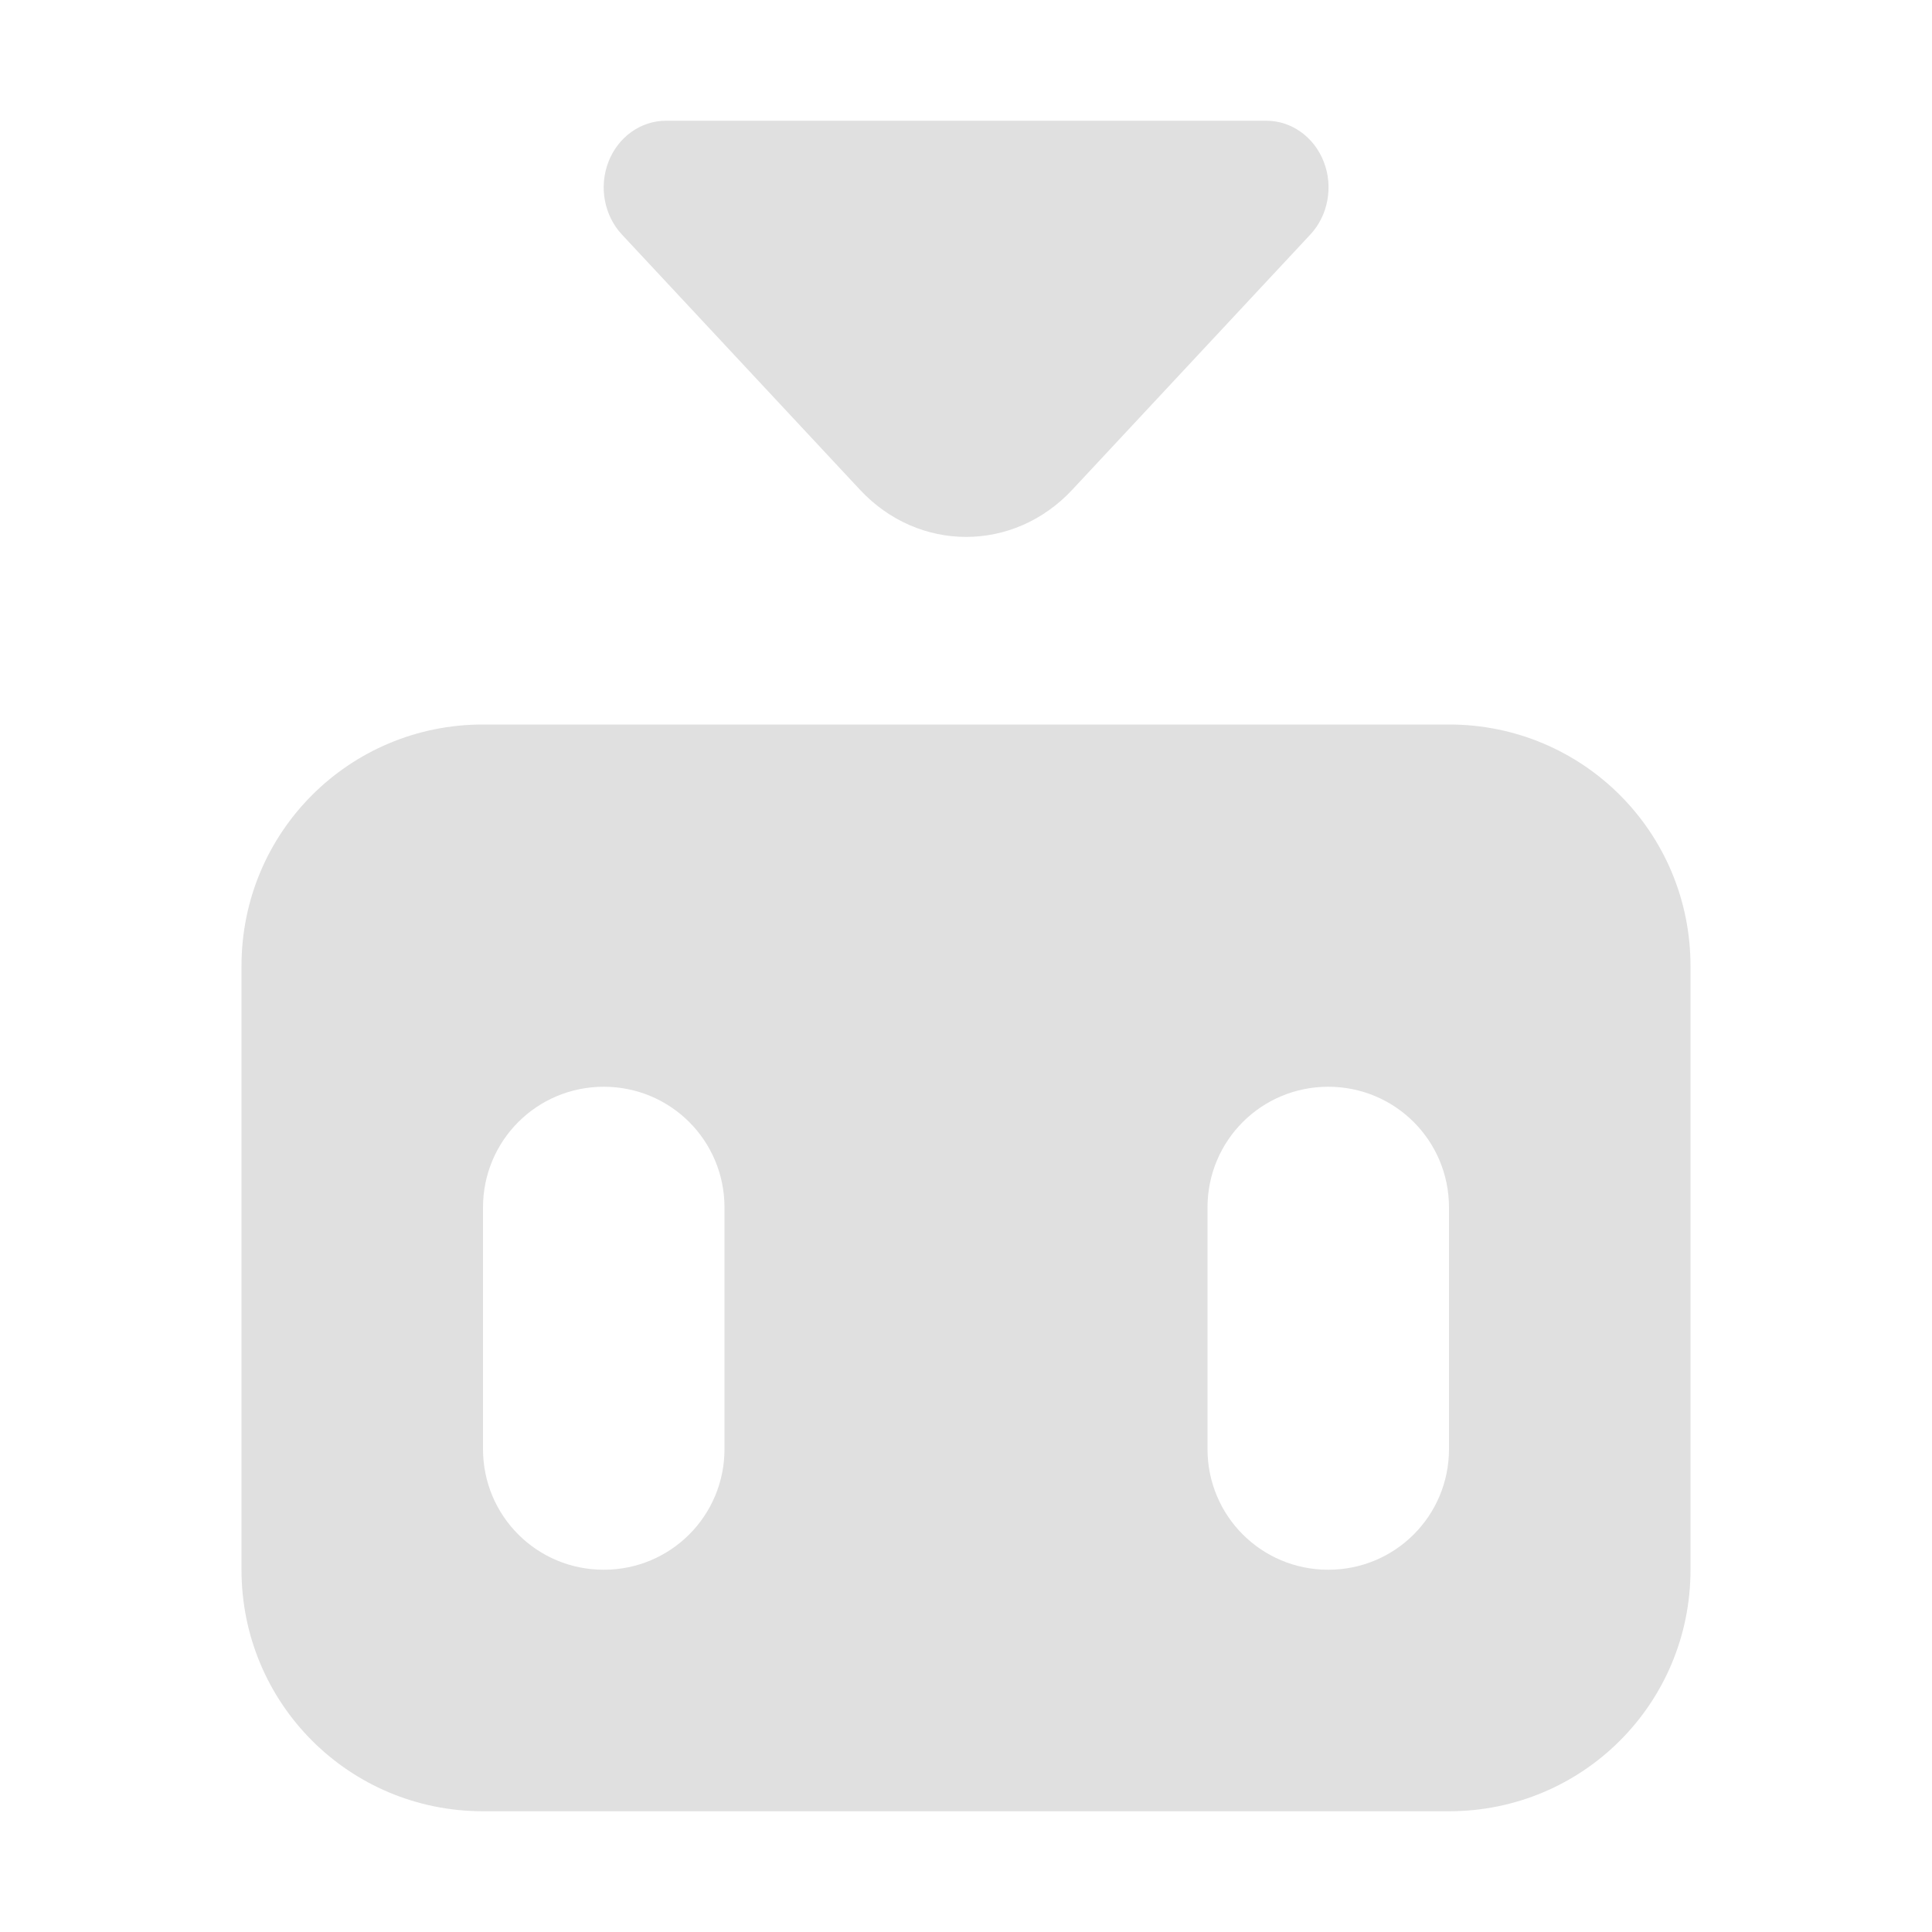
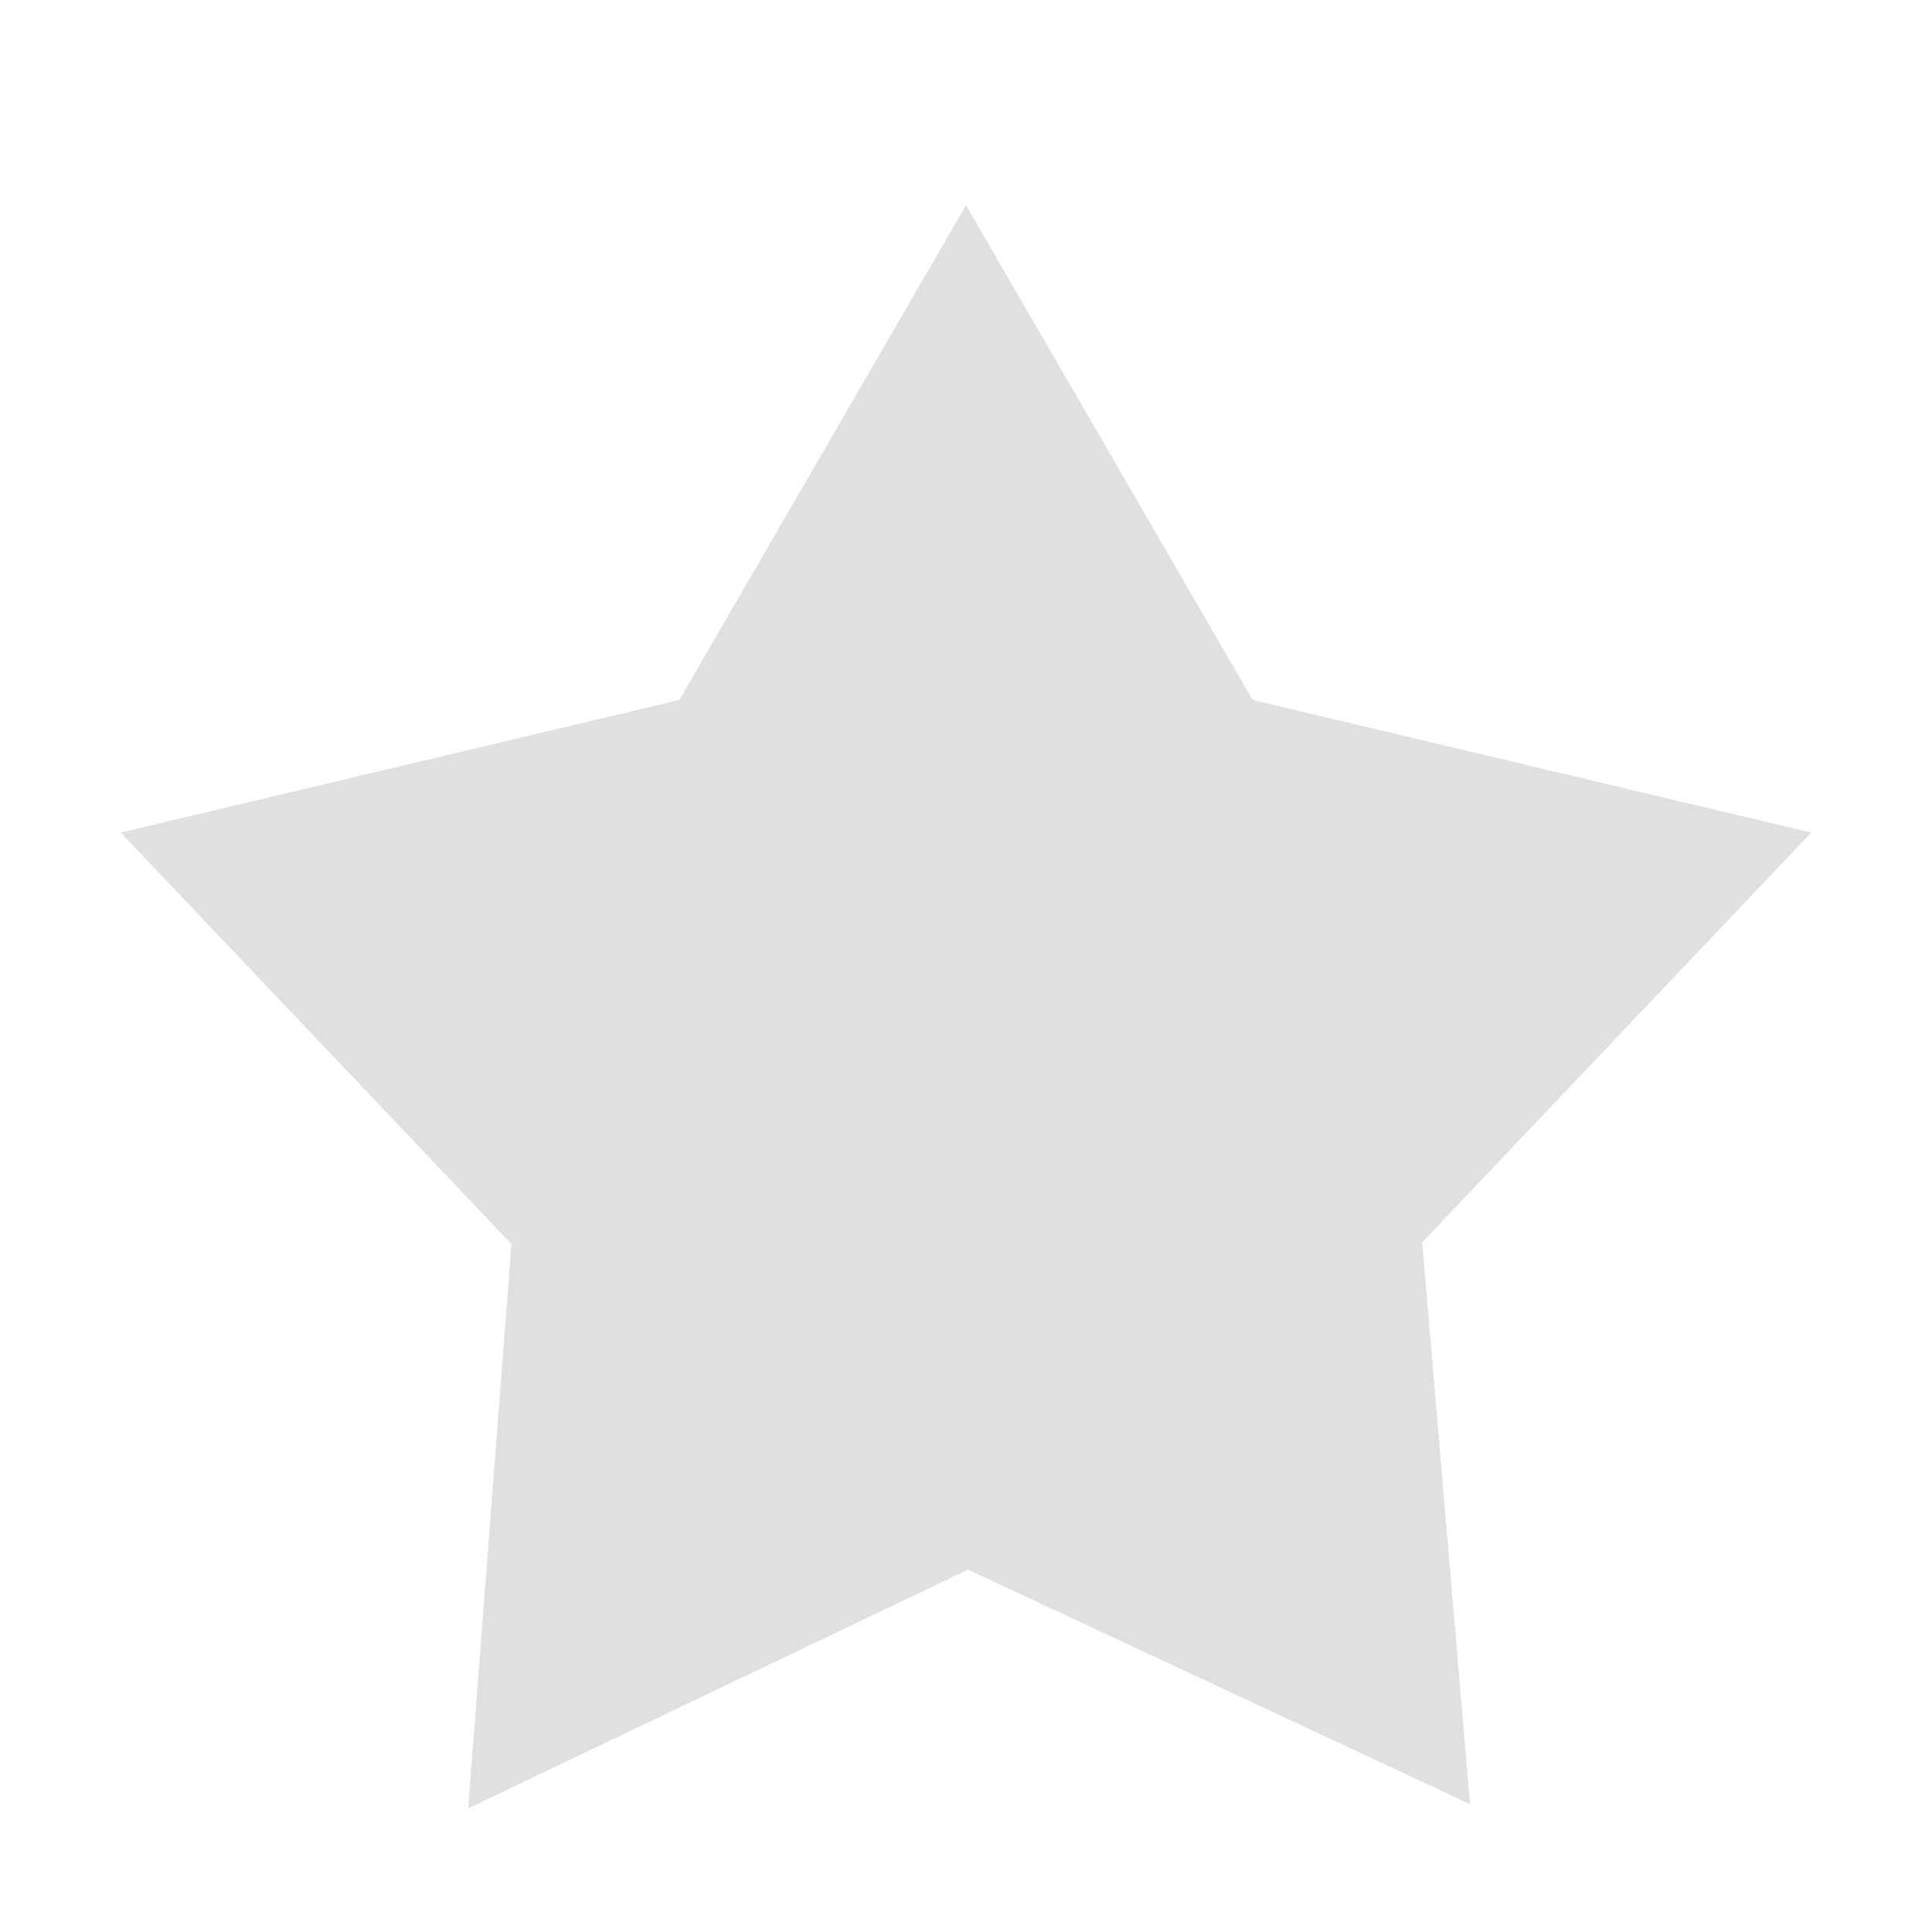
- <svg xmlns="http://www.w3.org/2000/svg" height="16" width="16">
-   <path d="m5.544 1a.515.552 0 0 0 -.365.943l1.971 2.113a1.243 1.333 0 0 0 1.758 0l1.971-2.113a.515.552 0 0 0 -.365-.943zm-1.516 5c-1.108 0-2 .892-2 2v5c0 1.108.892 2 2 2h8c1.108 0 2-.892 2-2v-5c0-1.108-.892-2-2-2zm1 3c.554 0 1 .446 1 1v2c0 .554-.446 1-1 1s-1-.446-1-1v-2c0-.554.446-1 1-1zm6 0c.554 0 1 .446 1 1v2c0 .554-.446 1-1 1s-1-.446-1-1v-2c0-.554.446-1 1-1z" fill="#e0e0e0" stroke-linecap="round" stroke-linejoin="round" stroke-width="1.346" transform="translate(-.028)" />
+ <svg xmlns="http://www.w3.org/2000/svg" width="16" height="16">
+   <path fill="#e0e0e0" d="M8 1.7 5.626 5.797 1 6.895l3.236 3.408-.359 4.673 4.14-1.977 4.157 1.942-.396-4.653L15 6.895l-4.626-1.098z" />
</svg>
